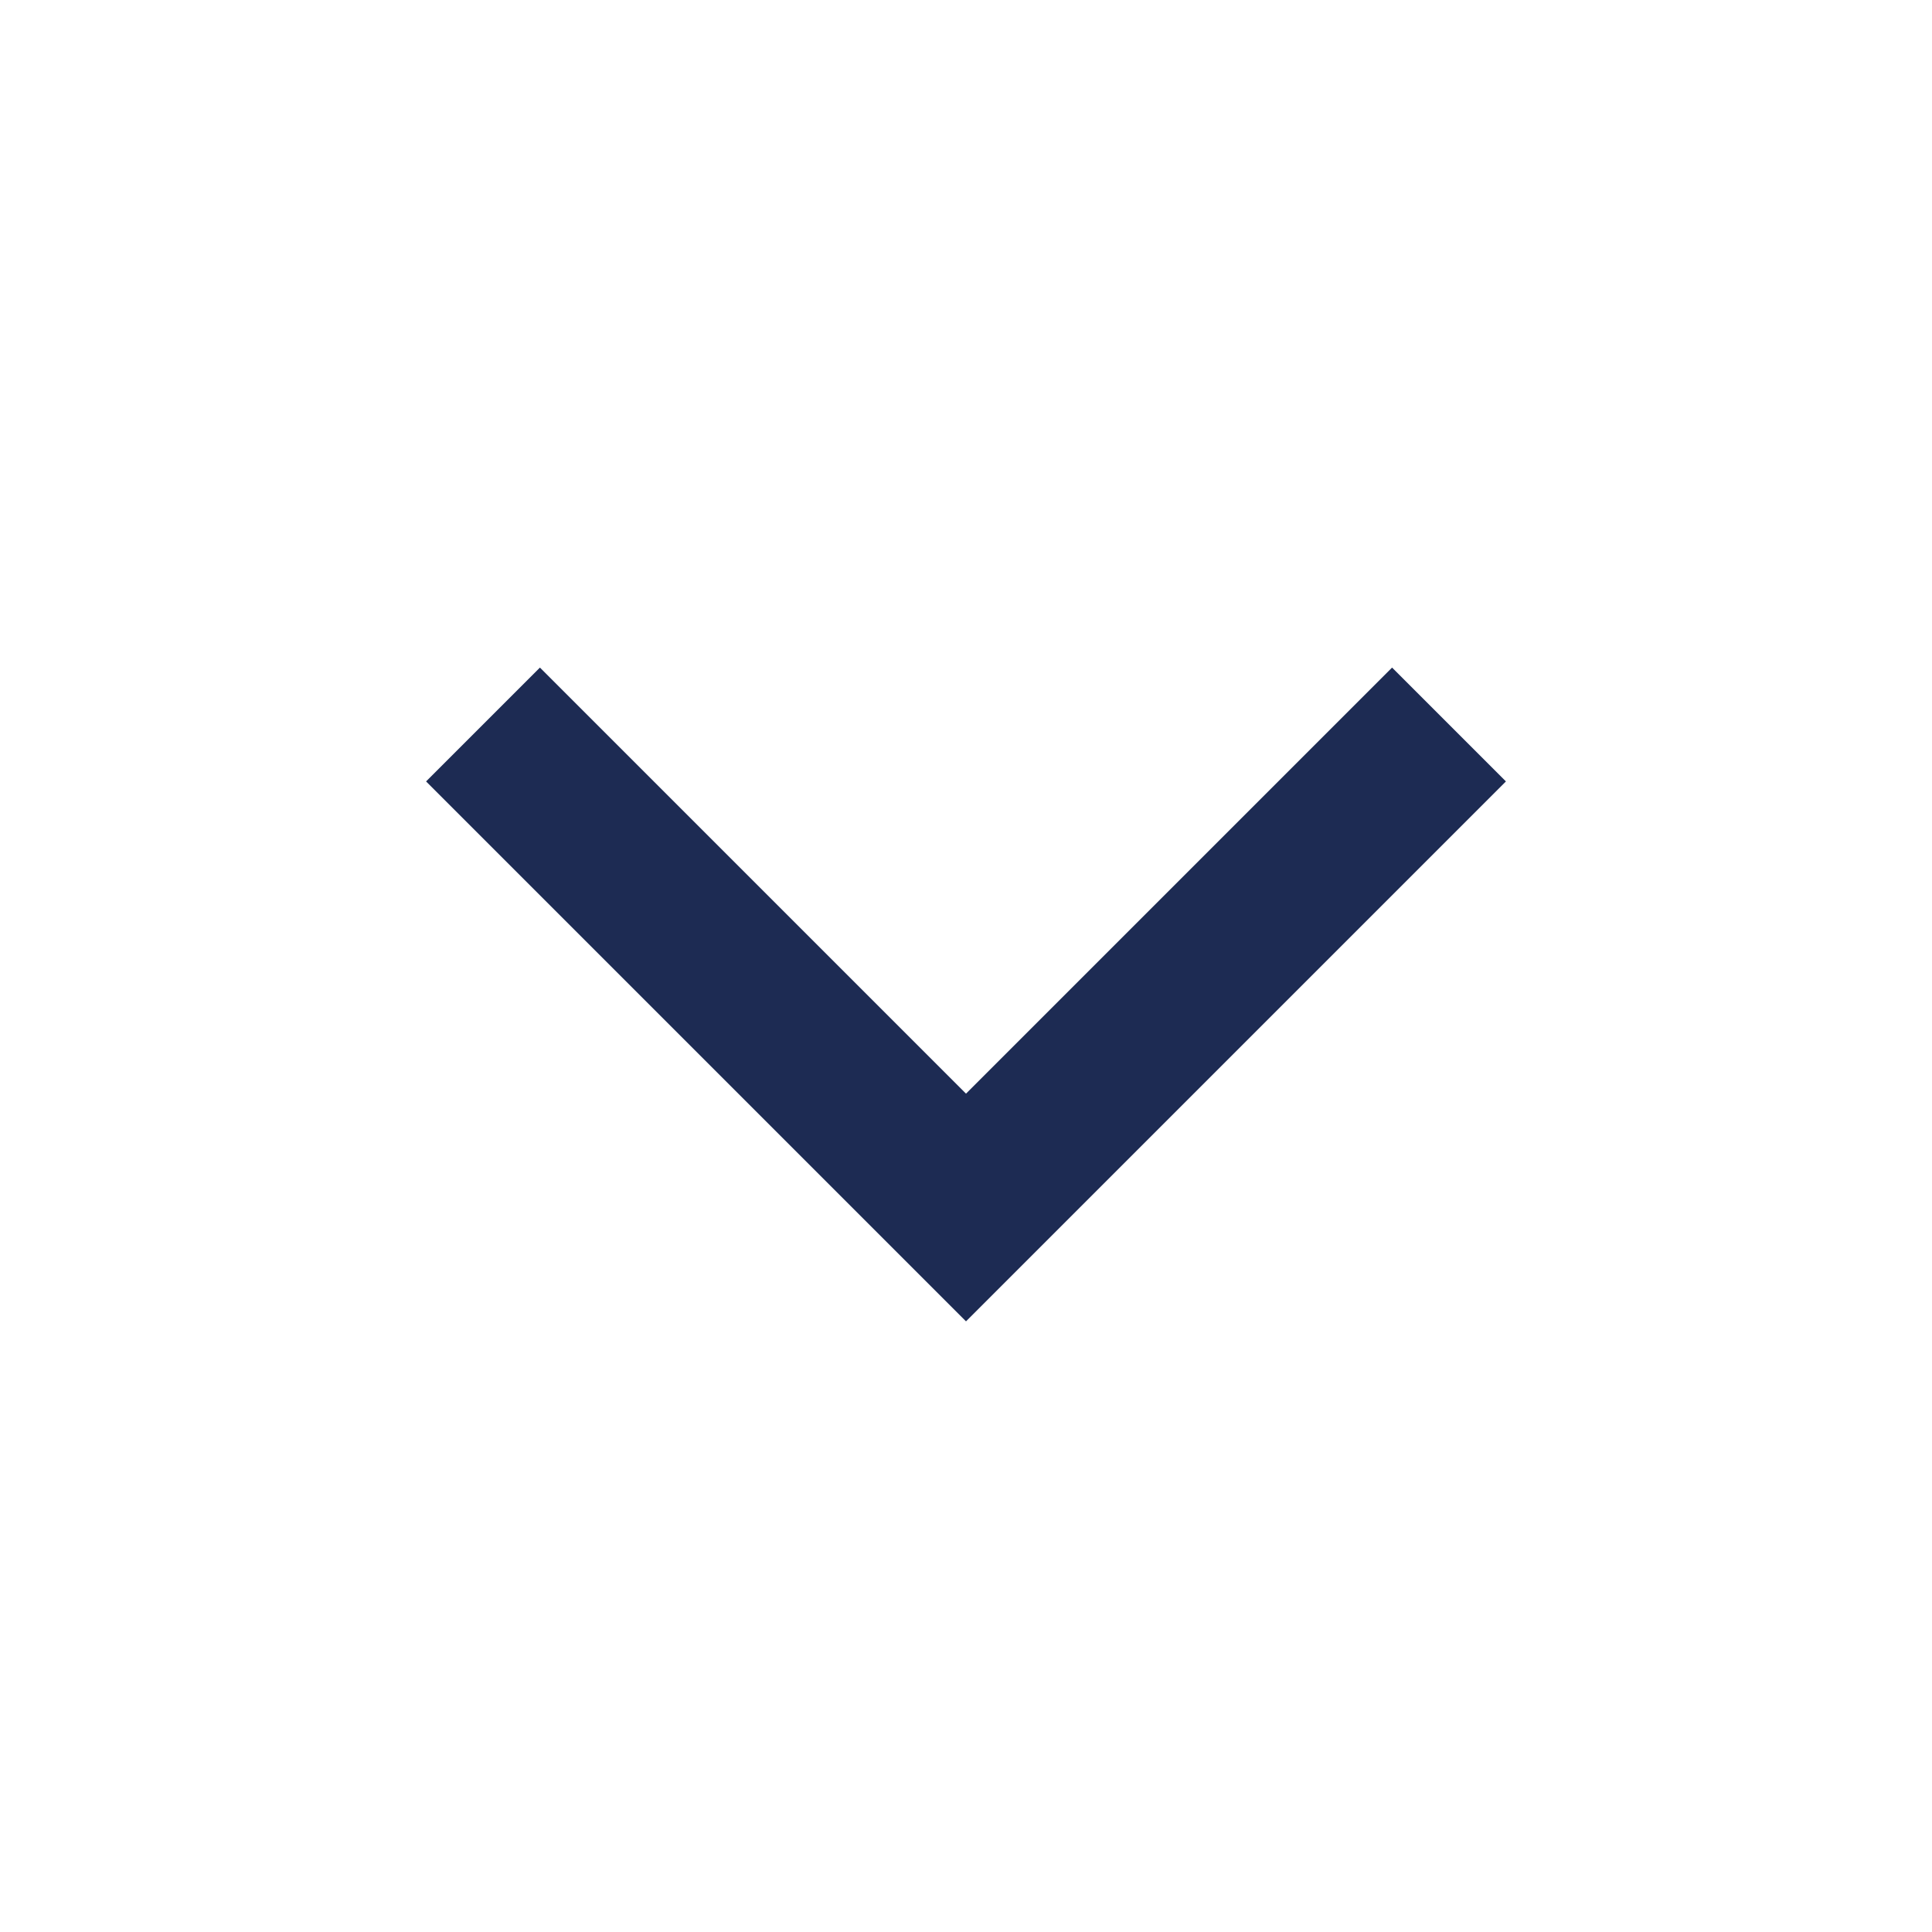
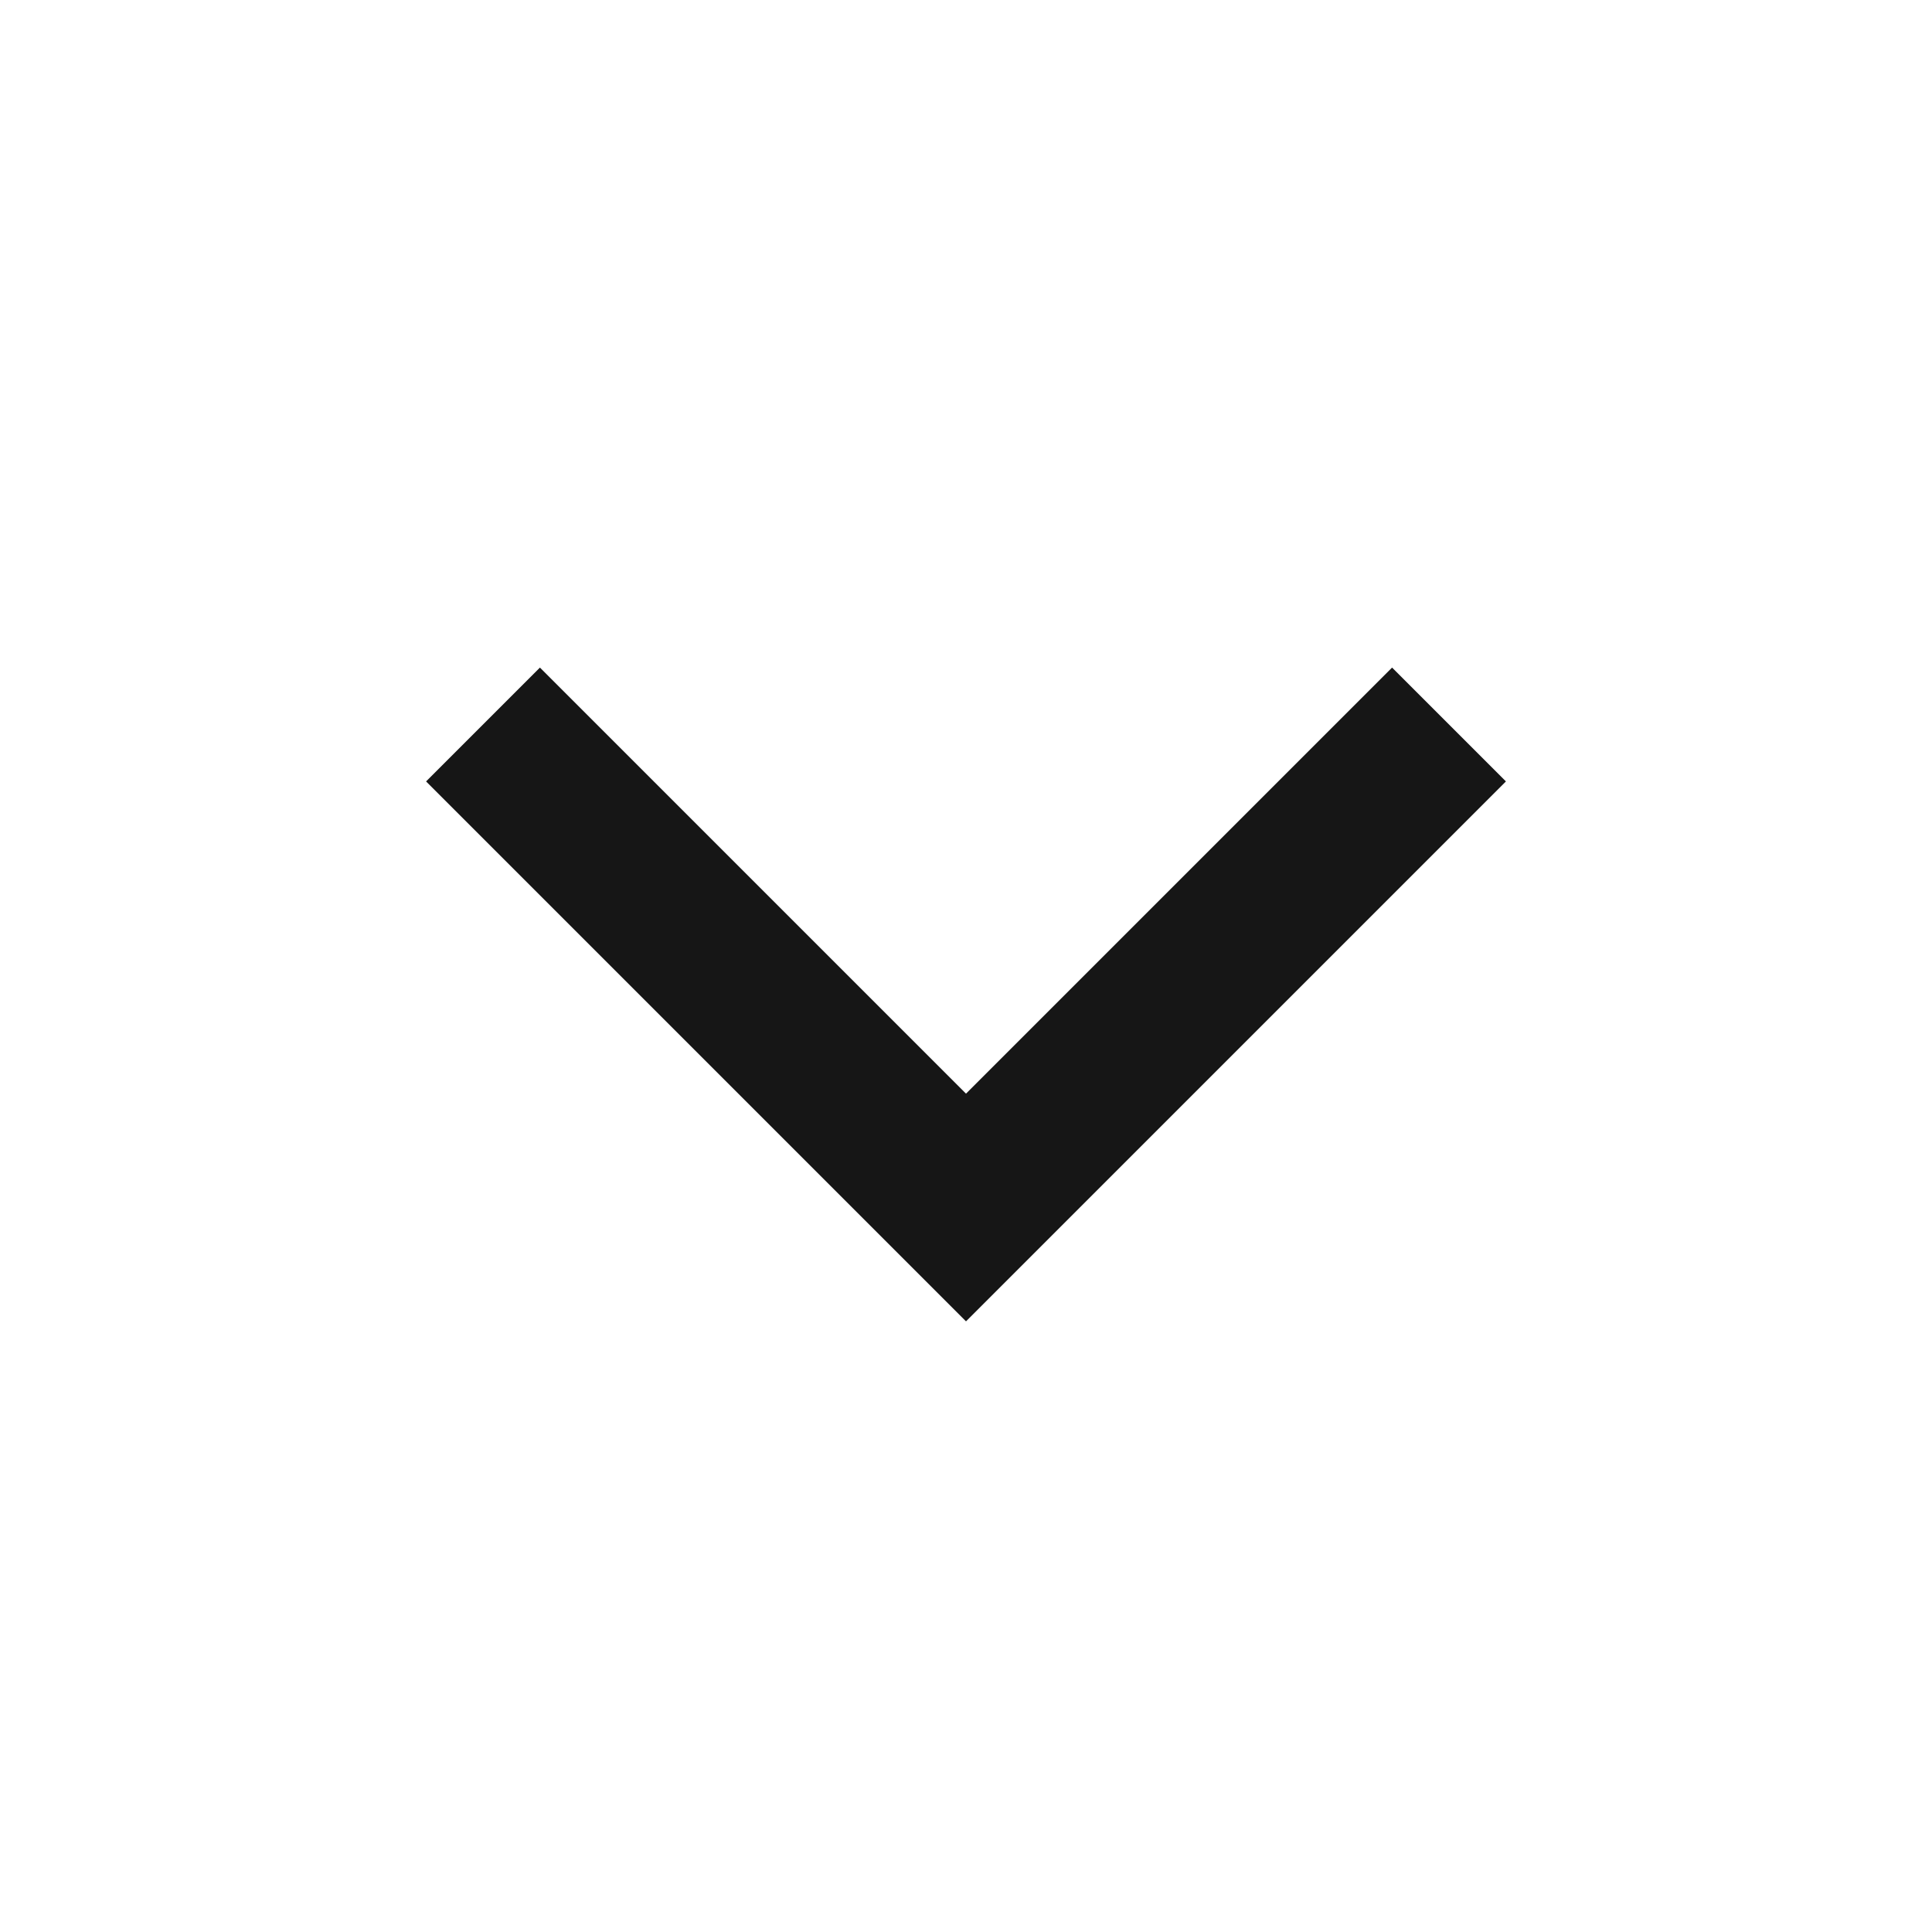
<svg xmlns="http://www.w3.org/2000/svg" width="24" height="24" viewBox="0 0 24 24">
-   <clipPath id="box">
-     <rect x="5" y="5" width="14" height="14" />
-   </clipPath>
-   <g clip-path="url(#box)">
-     <path transform="translate(5 5) scale(1)" d="M1 4L7 10L13 4" fill="none" stroke="#1d2b53" stroke-width="2" vector-effect="non-scaling-stroke" />
+   <g transform="translate(5 5) scale(1)">
+     <path d="M1 4L7 10L13 4" fill="none" stroke="#161616" stroke-width="2" />
  </g>
</svg>
